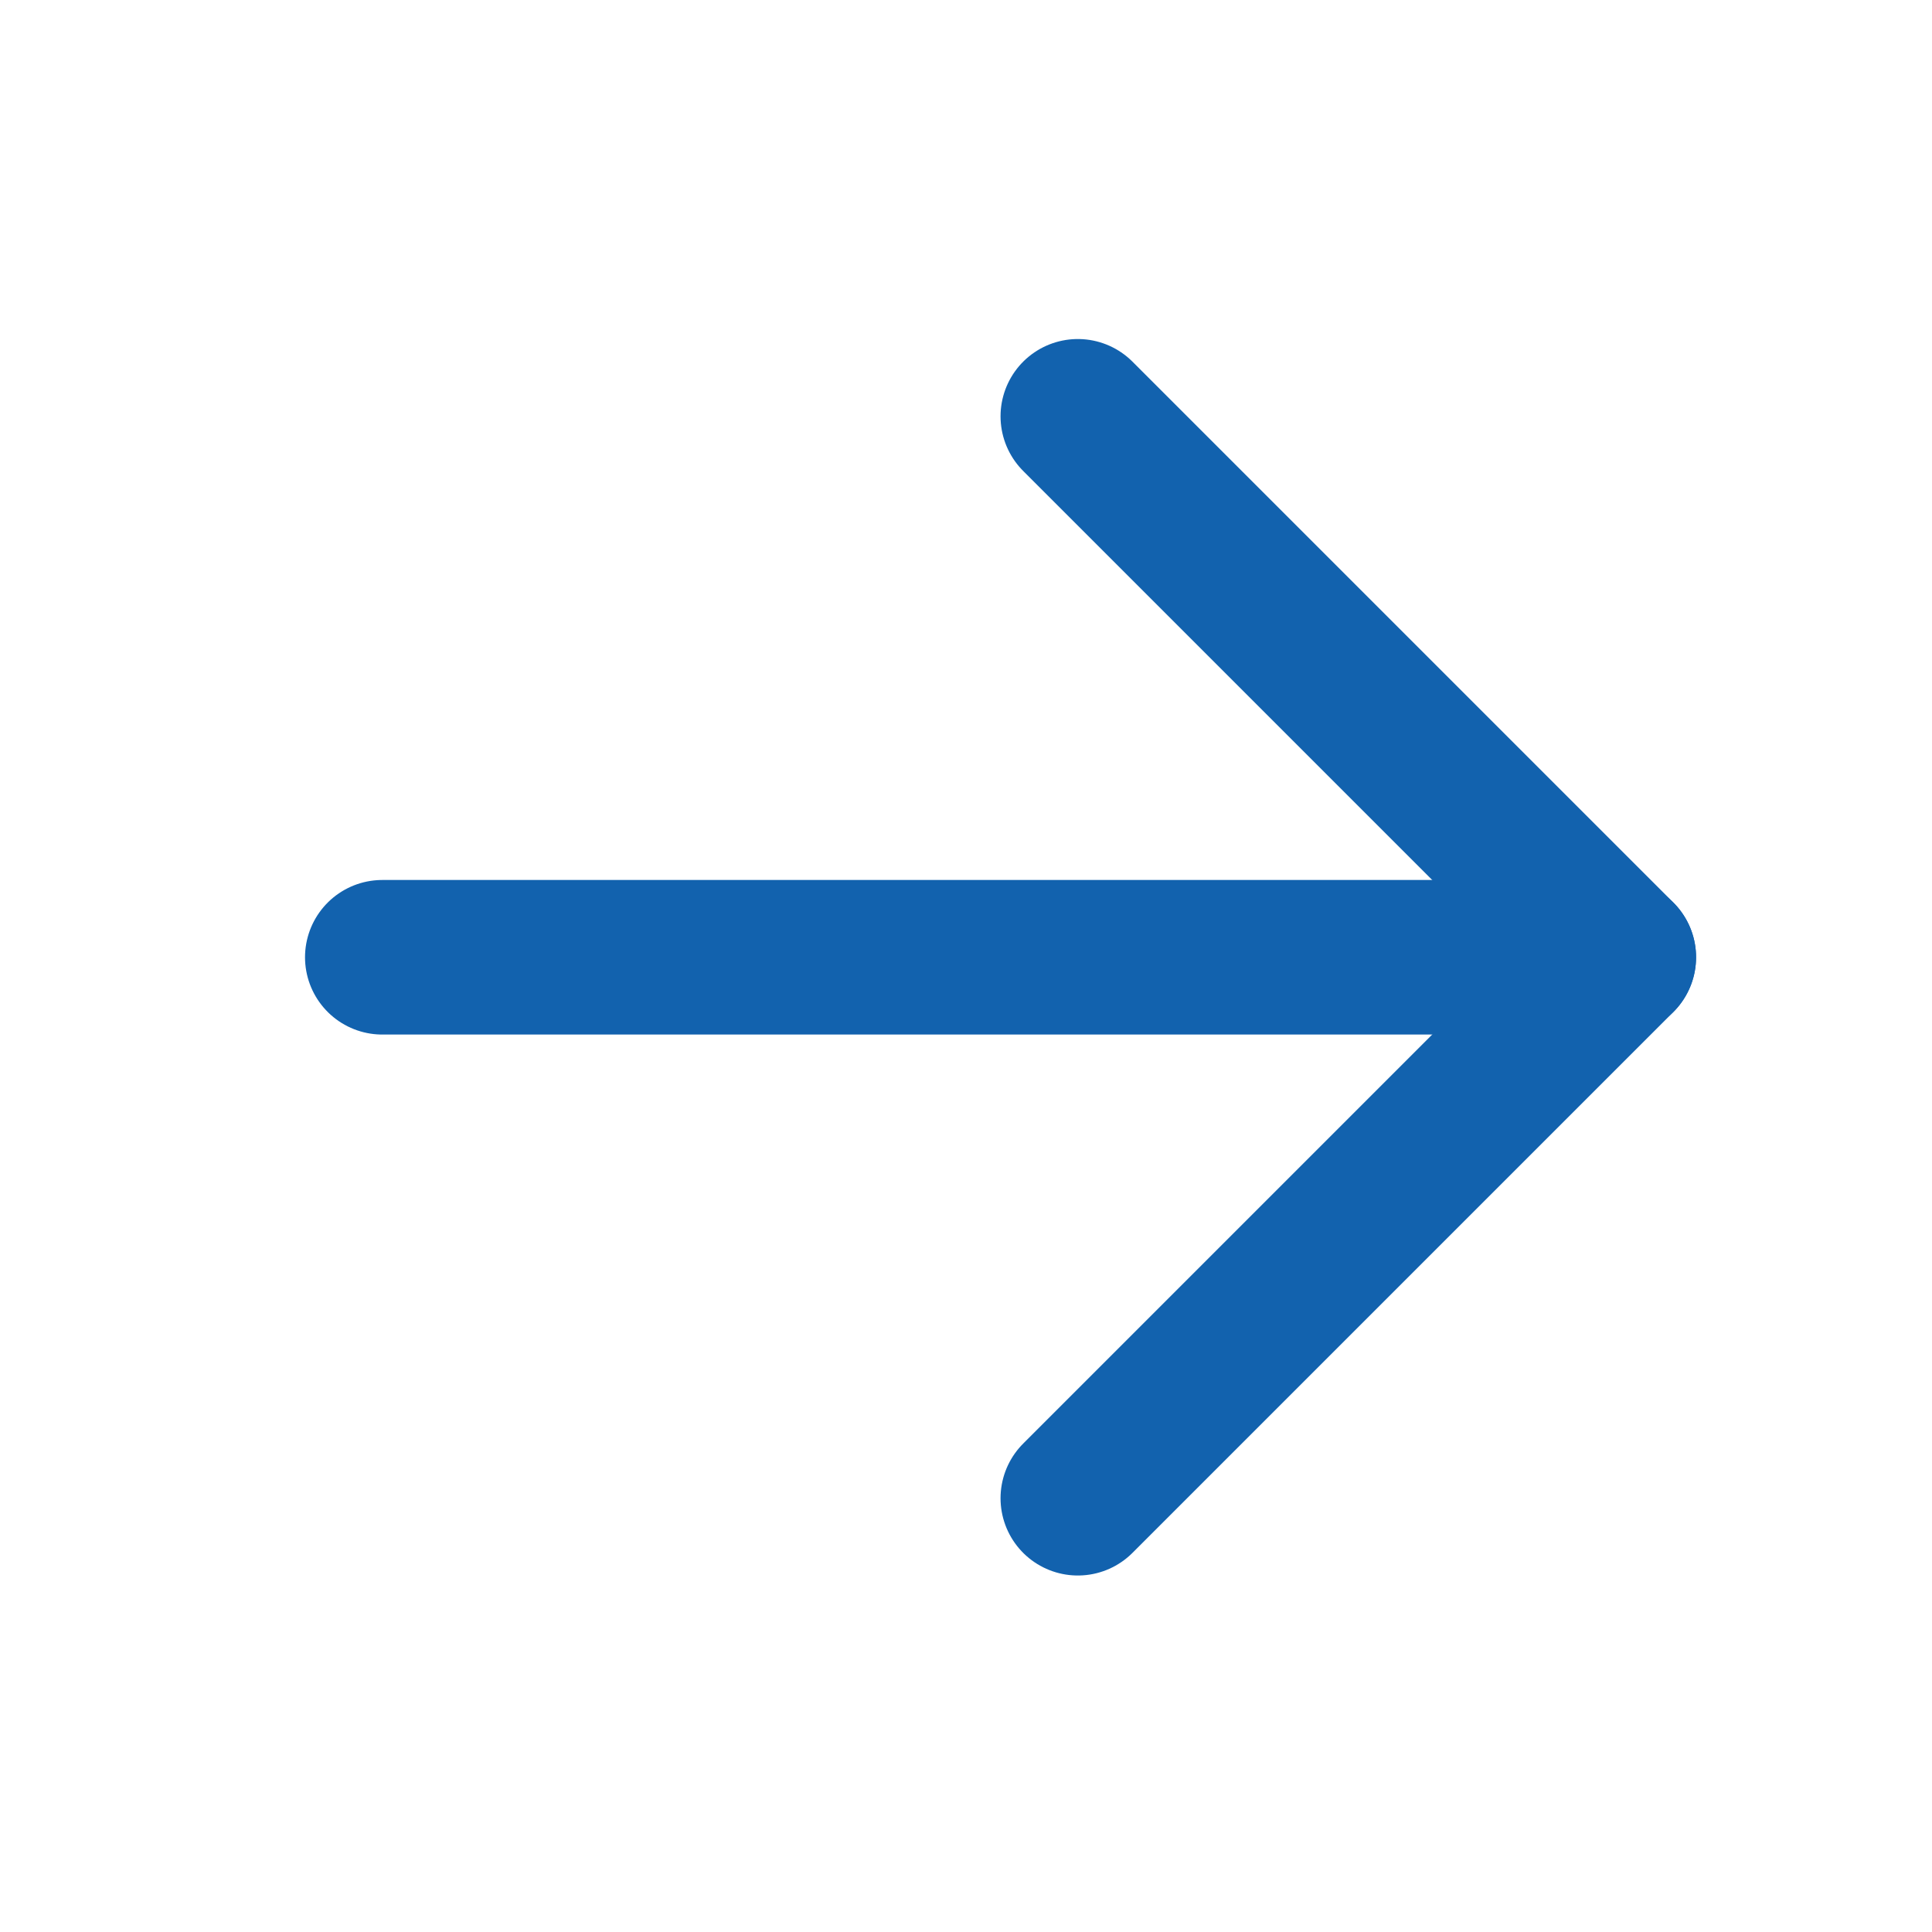
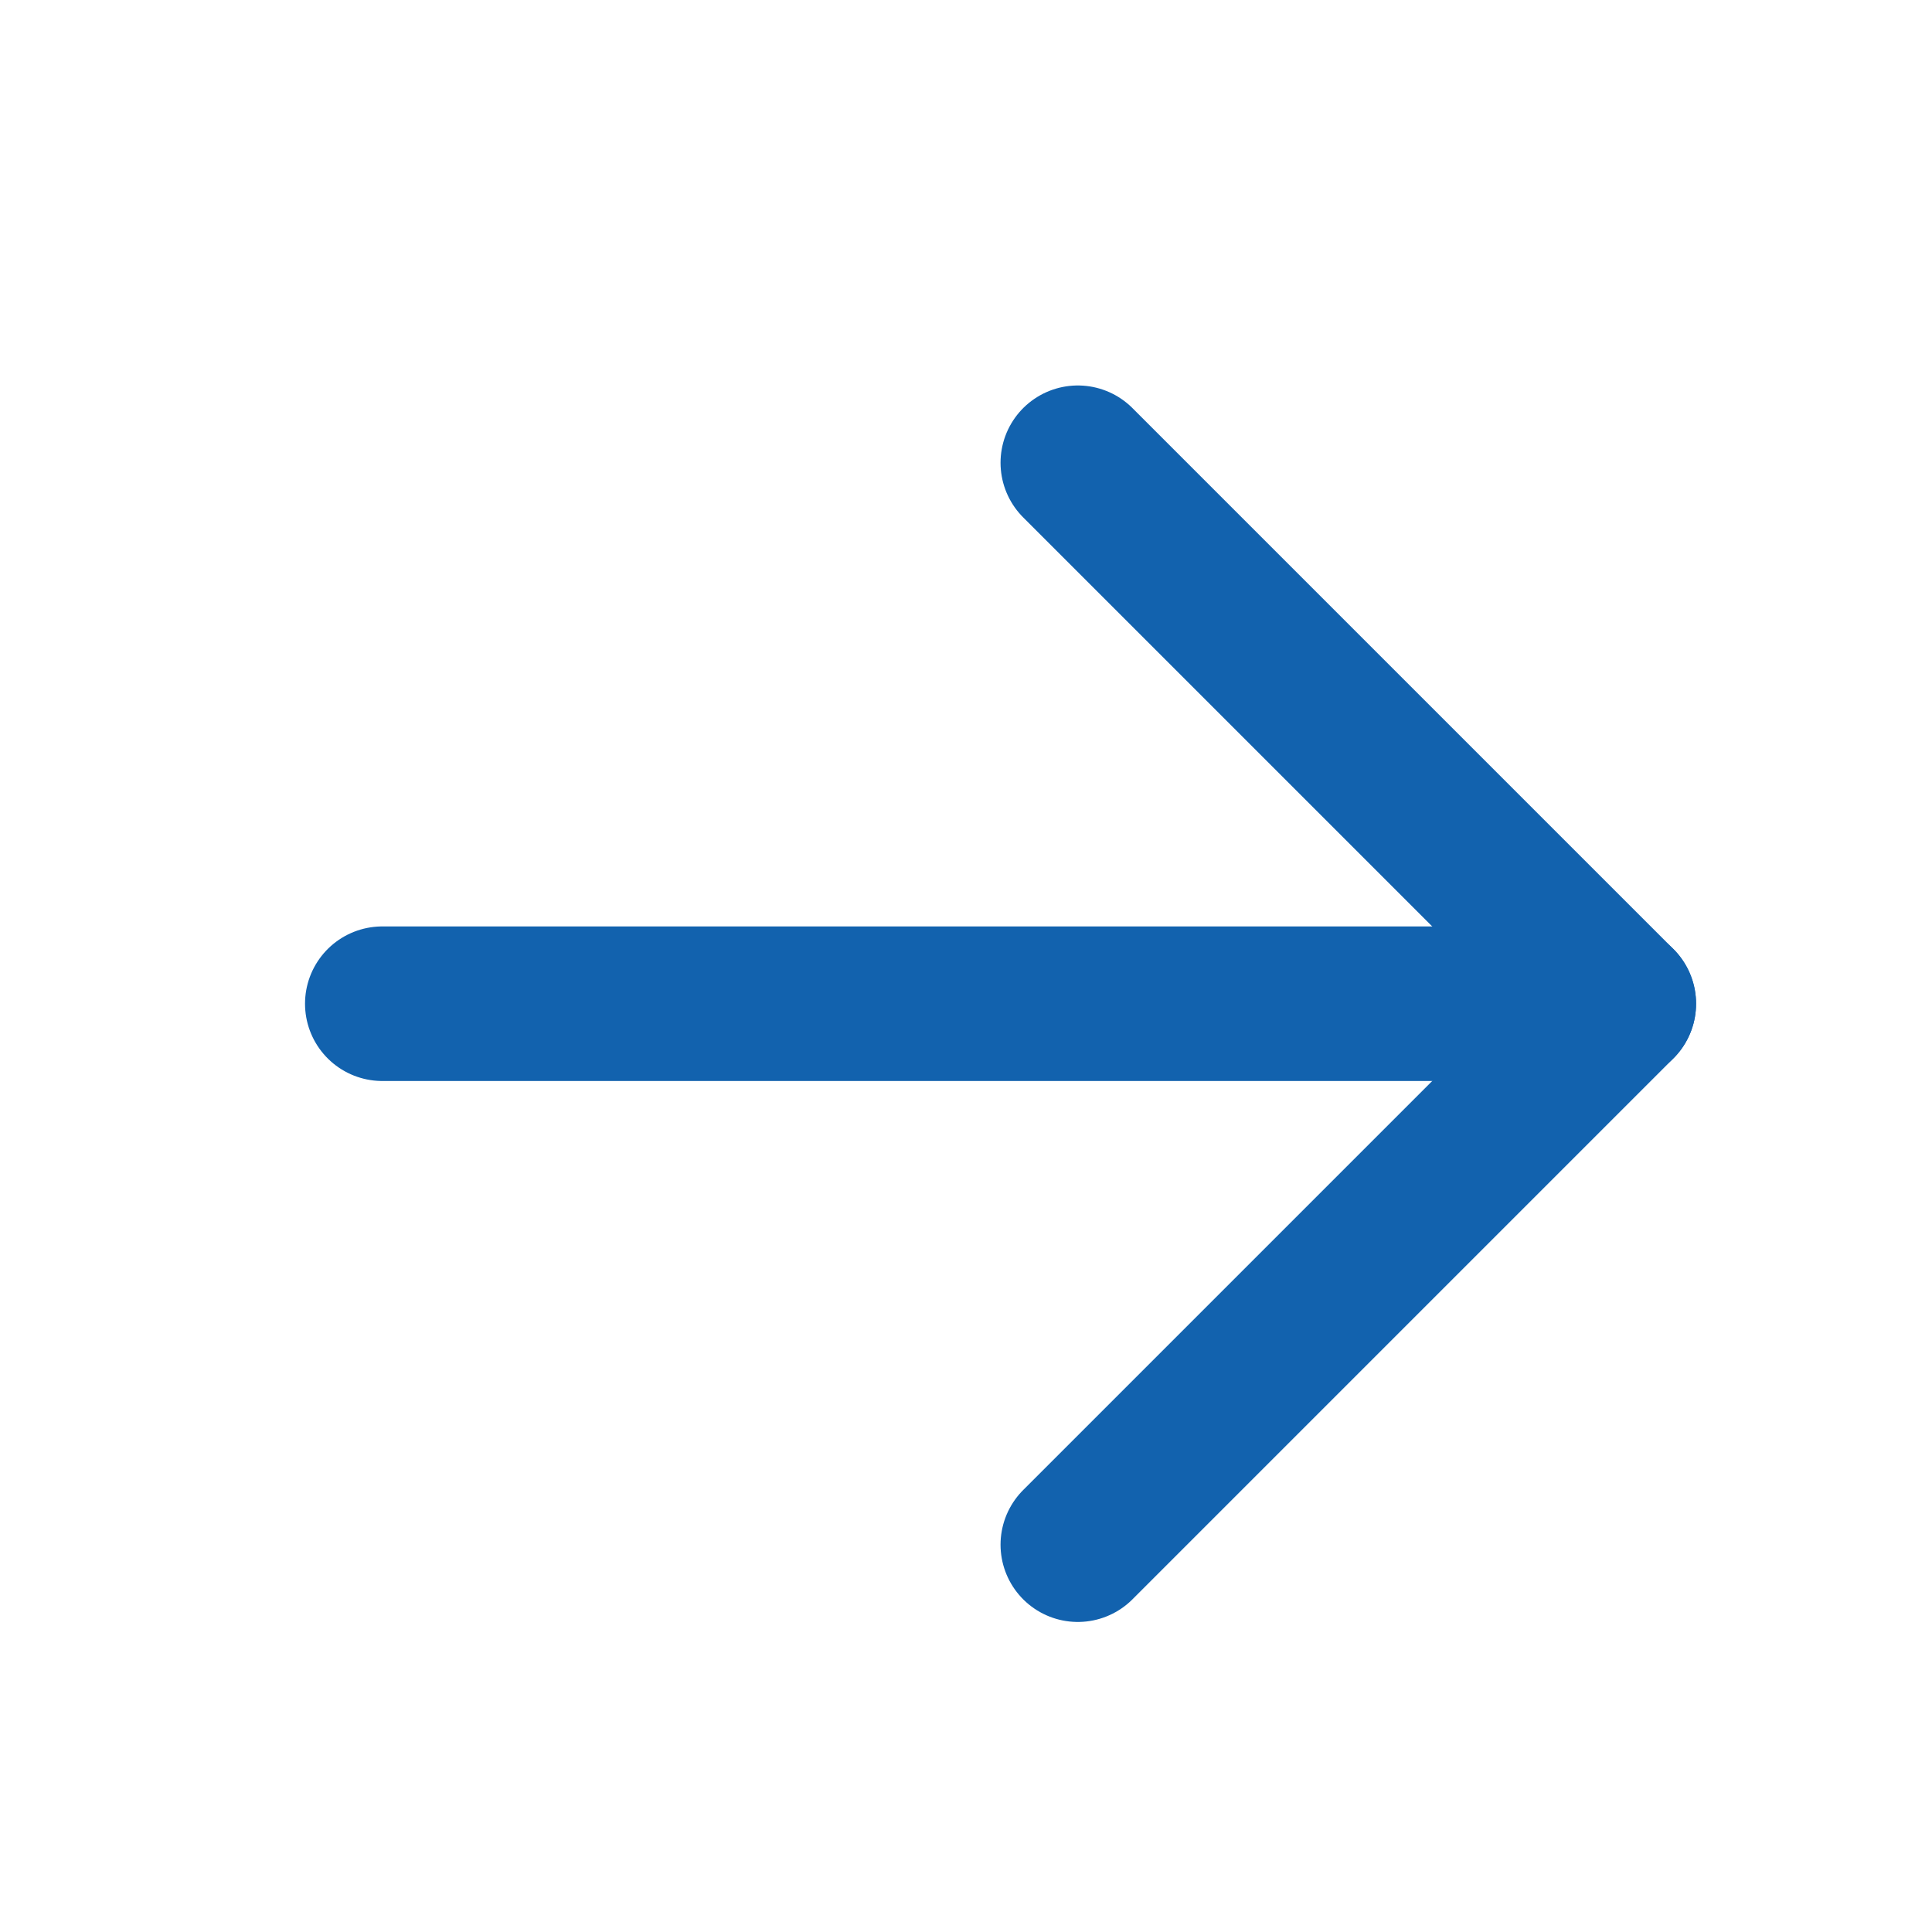
<svg xmlns="http://www.w3.org/2000/svg" width="25" height="25" viewBox="0 0 25 25" fill="none">
-   <path d="M4.947 12.387H20.947" stroke="#1262AE" stroke-width="2" stroke-linecap="round" stroke-linejoin="round" />
-   <path d="M13.947 5.387L20.947 12.387L13.947 19.387" stroke="#1262AE" stroke-width="2" stroke-linecap="round" stroke-linejoin="round" />
+   <path d="M4.947 12.988H20.947" stroke="#1262AE" stroke-width="2" stroke-linecap="round" stroke-linejoin="round" />
+   <path d="M13.947 5.988L20.947 12.988L13.947 19.988" stroke="#1262AE" stroke-width="2" stroke-linecap="round" stroke-linejoin="round" />
</svg>
